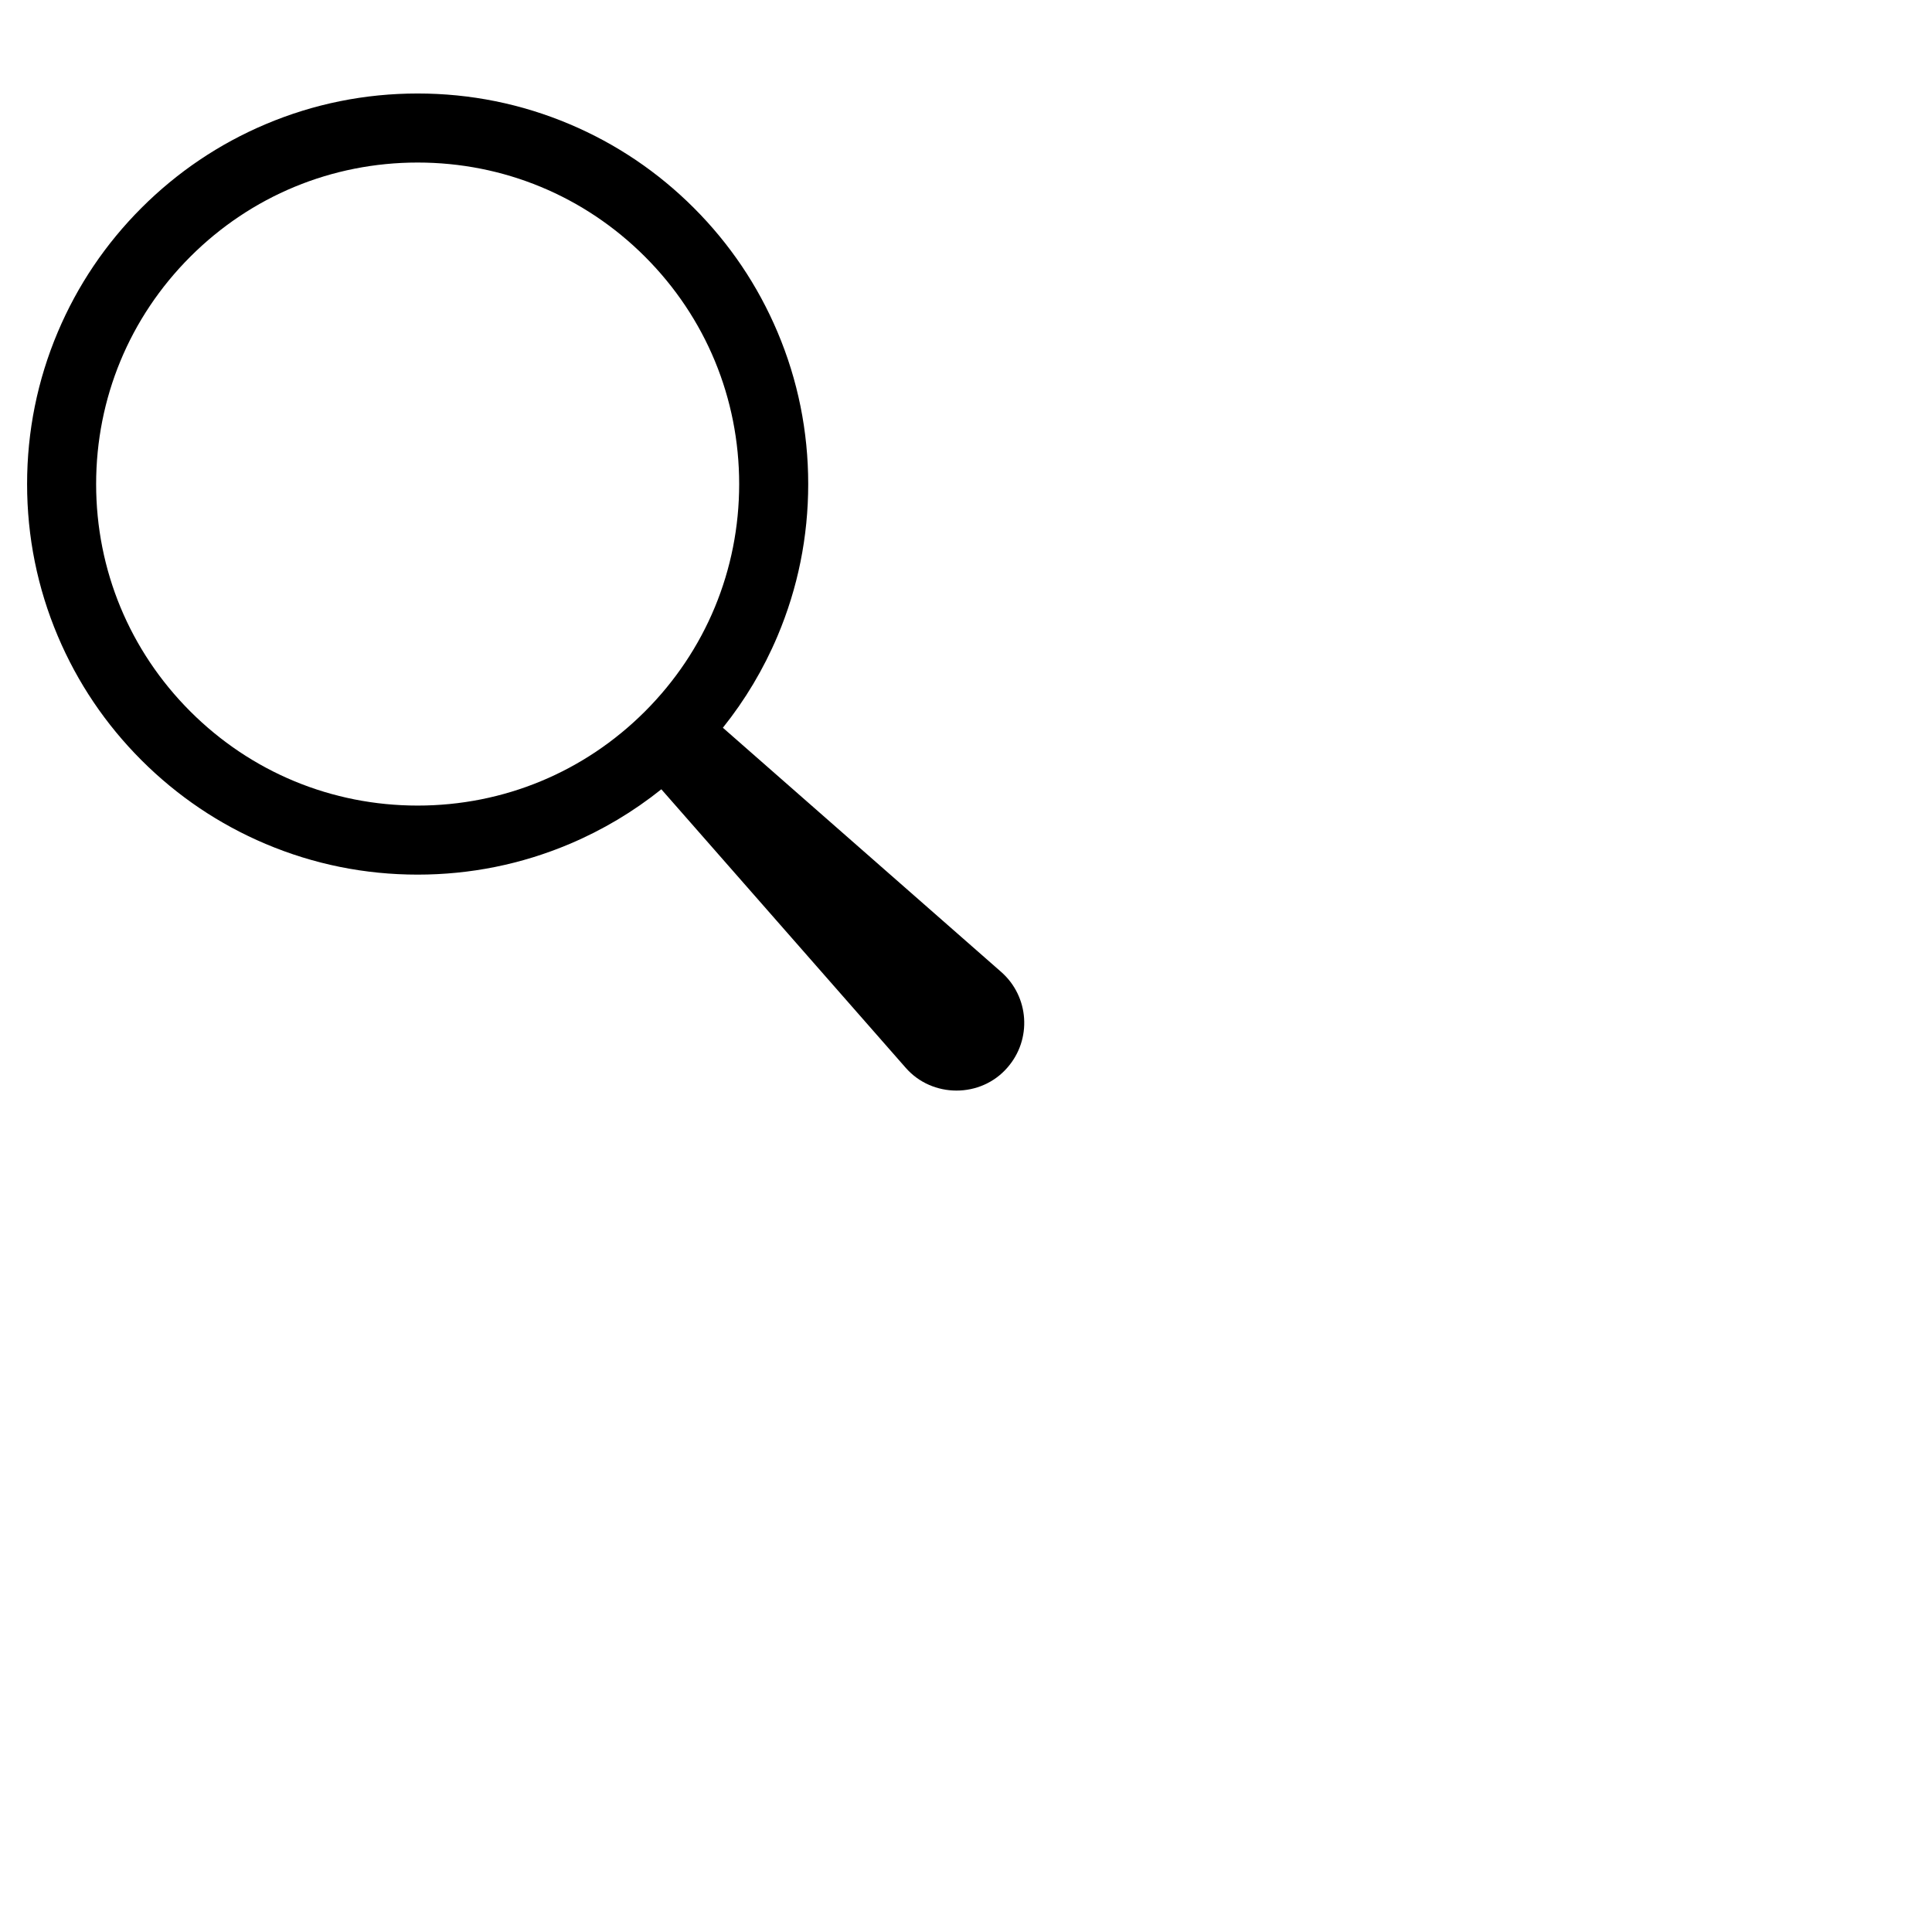
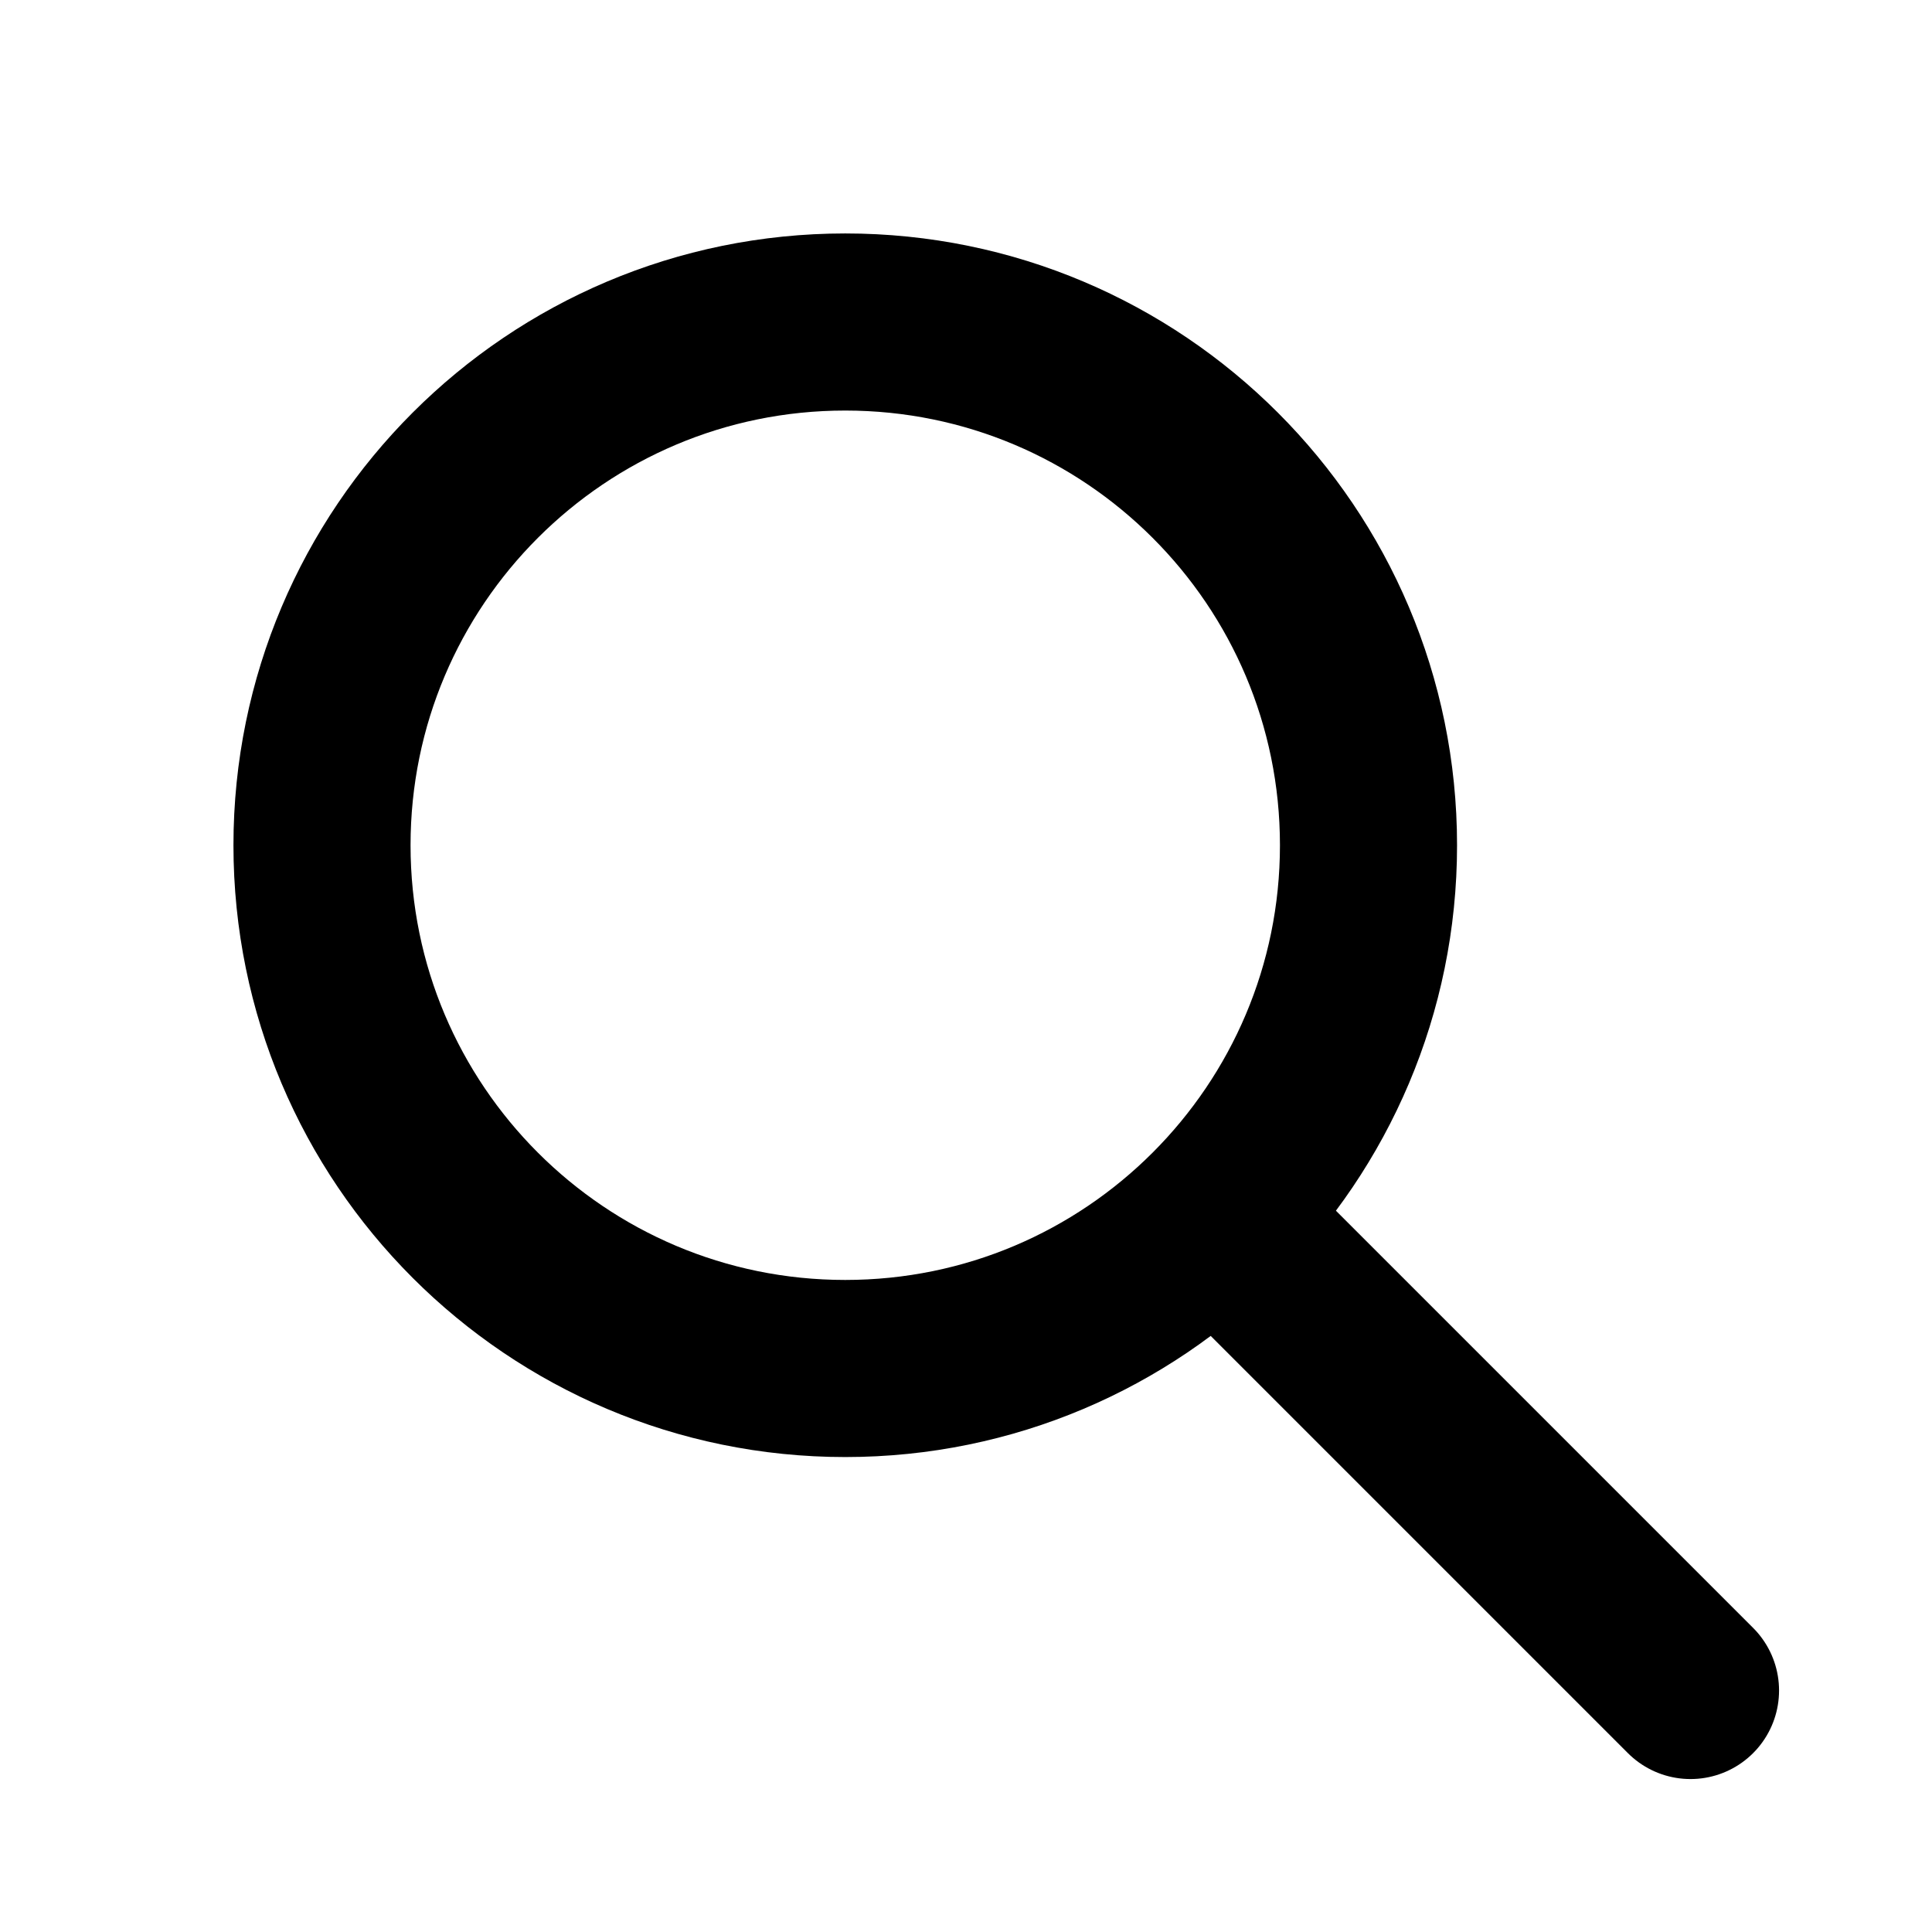
- <svg xmlns="http://www.w3.org/2000/svg" version="1.1" x="0px" y="0px" viewBox="0 0 100 100" xml:space="preserve" width="100" height="100">
-   <defs id="defs31" />
-   <g id="g9" transform="scale(0.2 0.2) matrix(0.3070069,0,0,0.3070069,-191.7637,-184.61) translate(-490,490)">
-     <path d="m 1233.889,752.175 c 30.227,30.227 65.434,53.962 104.642,70.546 40.608,17.176 83.728,25.885 128.161,25.885 44.433,0 87.554,-8.709 128.162,-25.885 27.901,-11.801 53.762,-27.242 77.258,-46.048 21.594,24.61 59.714,68.054 97.332,110.926 54.791,62.444 108.508,123.663 108.508,123.663 22.368,25.824 63.53,25.885 85.894,0 20.812,-23.719 18.456,-59.818 -5.263,-80.631 0,0 -174.134,-152.794 -234.588,-205.84 18.806,-23.495 34.247,-49.357 46.048,-77.258 17.176,-40.608 25.885,-83.728 25.885,-128.162 0,-44.434 -8.709,-87.553 -25.885,-128.162 -16.584,-39.208 -40.318,-74.415 -70.546,-104.642 -30.227,-30.227 -65.434,-53.962 -104.642,-70.545 -40.608,-17.176 -83.729,-25.885 -128.162,-25.885 -44.433,0 -87.553,8.709 -128.161,25.885 -39.208,16.583 -74.415,40.319 -104.642,70.545 -30.228,30.227 -53.962,65.434 -70.546,104.642 -17.176,40.608 -25.885,83.728 -25.885,128.162 0,44.434 8.709,87.553 25.885,128.162 16.583,39.208 40.318,74.415 70.545,104.642 z m 41.153,-424.454 c 51.191,-51.192 119.254,-79.384 191.649,-79.384 72.396,0 140.459,28.192 191.65,79.384 51.192,51.191 79.385,119.254 79.385,191.65 0,72.396 -28.192,140.458 -79.385,191.65 -51.191,51.191 -119.255,79.384 -191.65,79.384 -72.395,0 -140.458,-28.193 -191.649,-79.384 -51.192,-51.192 -79.385,-119.254 -79.385,-191.65 0,-72.396 28.193,-140.458 79.385,-191.65 z" />
-   </g>
-   <g id="Objects" transform="matrix(0.3070069,0,0,0.3070069,-191.7637,-184.61)">
- 
-     </g>
+ <svg xmlns="http://www.w3.org/2000/svg" viewBox="0 0 24 24" width="24" height="24" fill="none" stroke="#000" stroke-width="2.2" stroke-linecap="round">
+   <circle cx="10.5" cy="10.5" r="6.5" />
+   <path d="M15.5 15.5L21 21" />
</svg>
